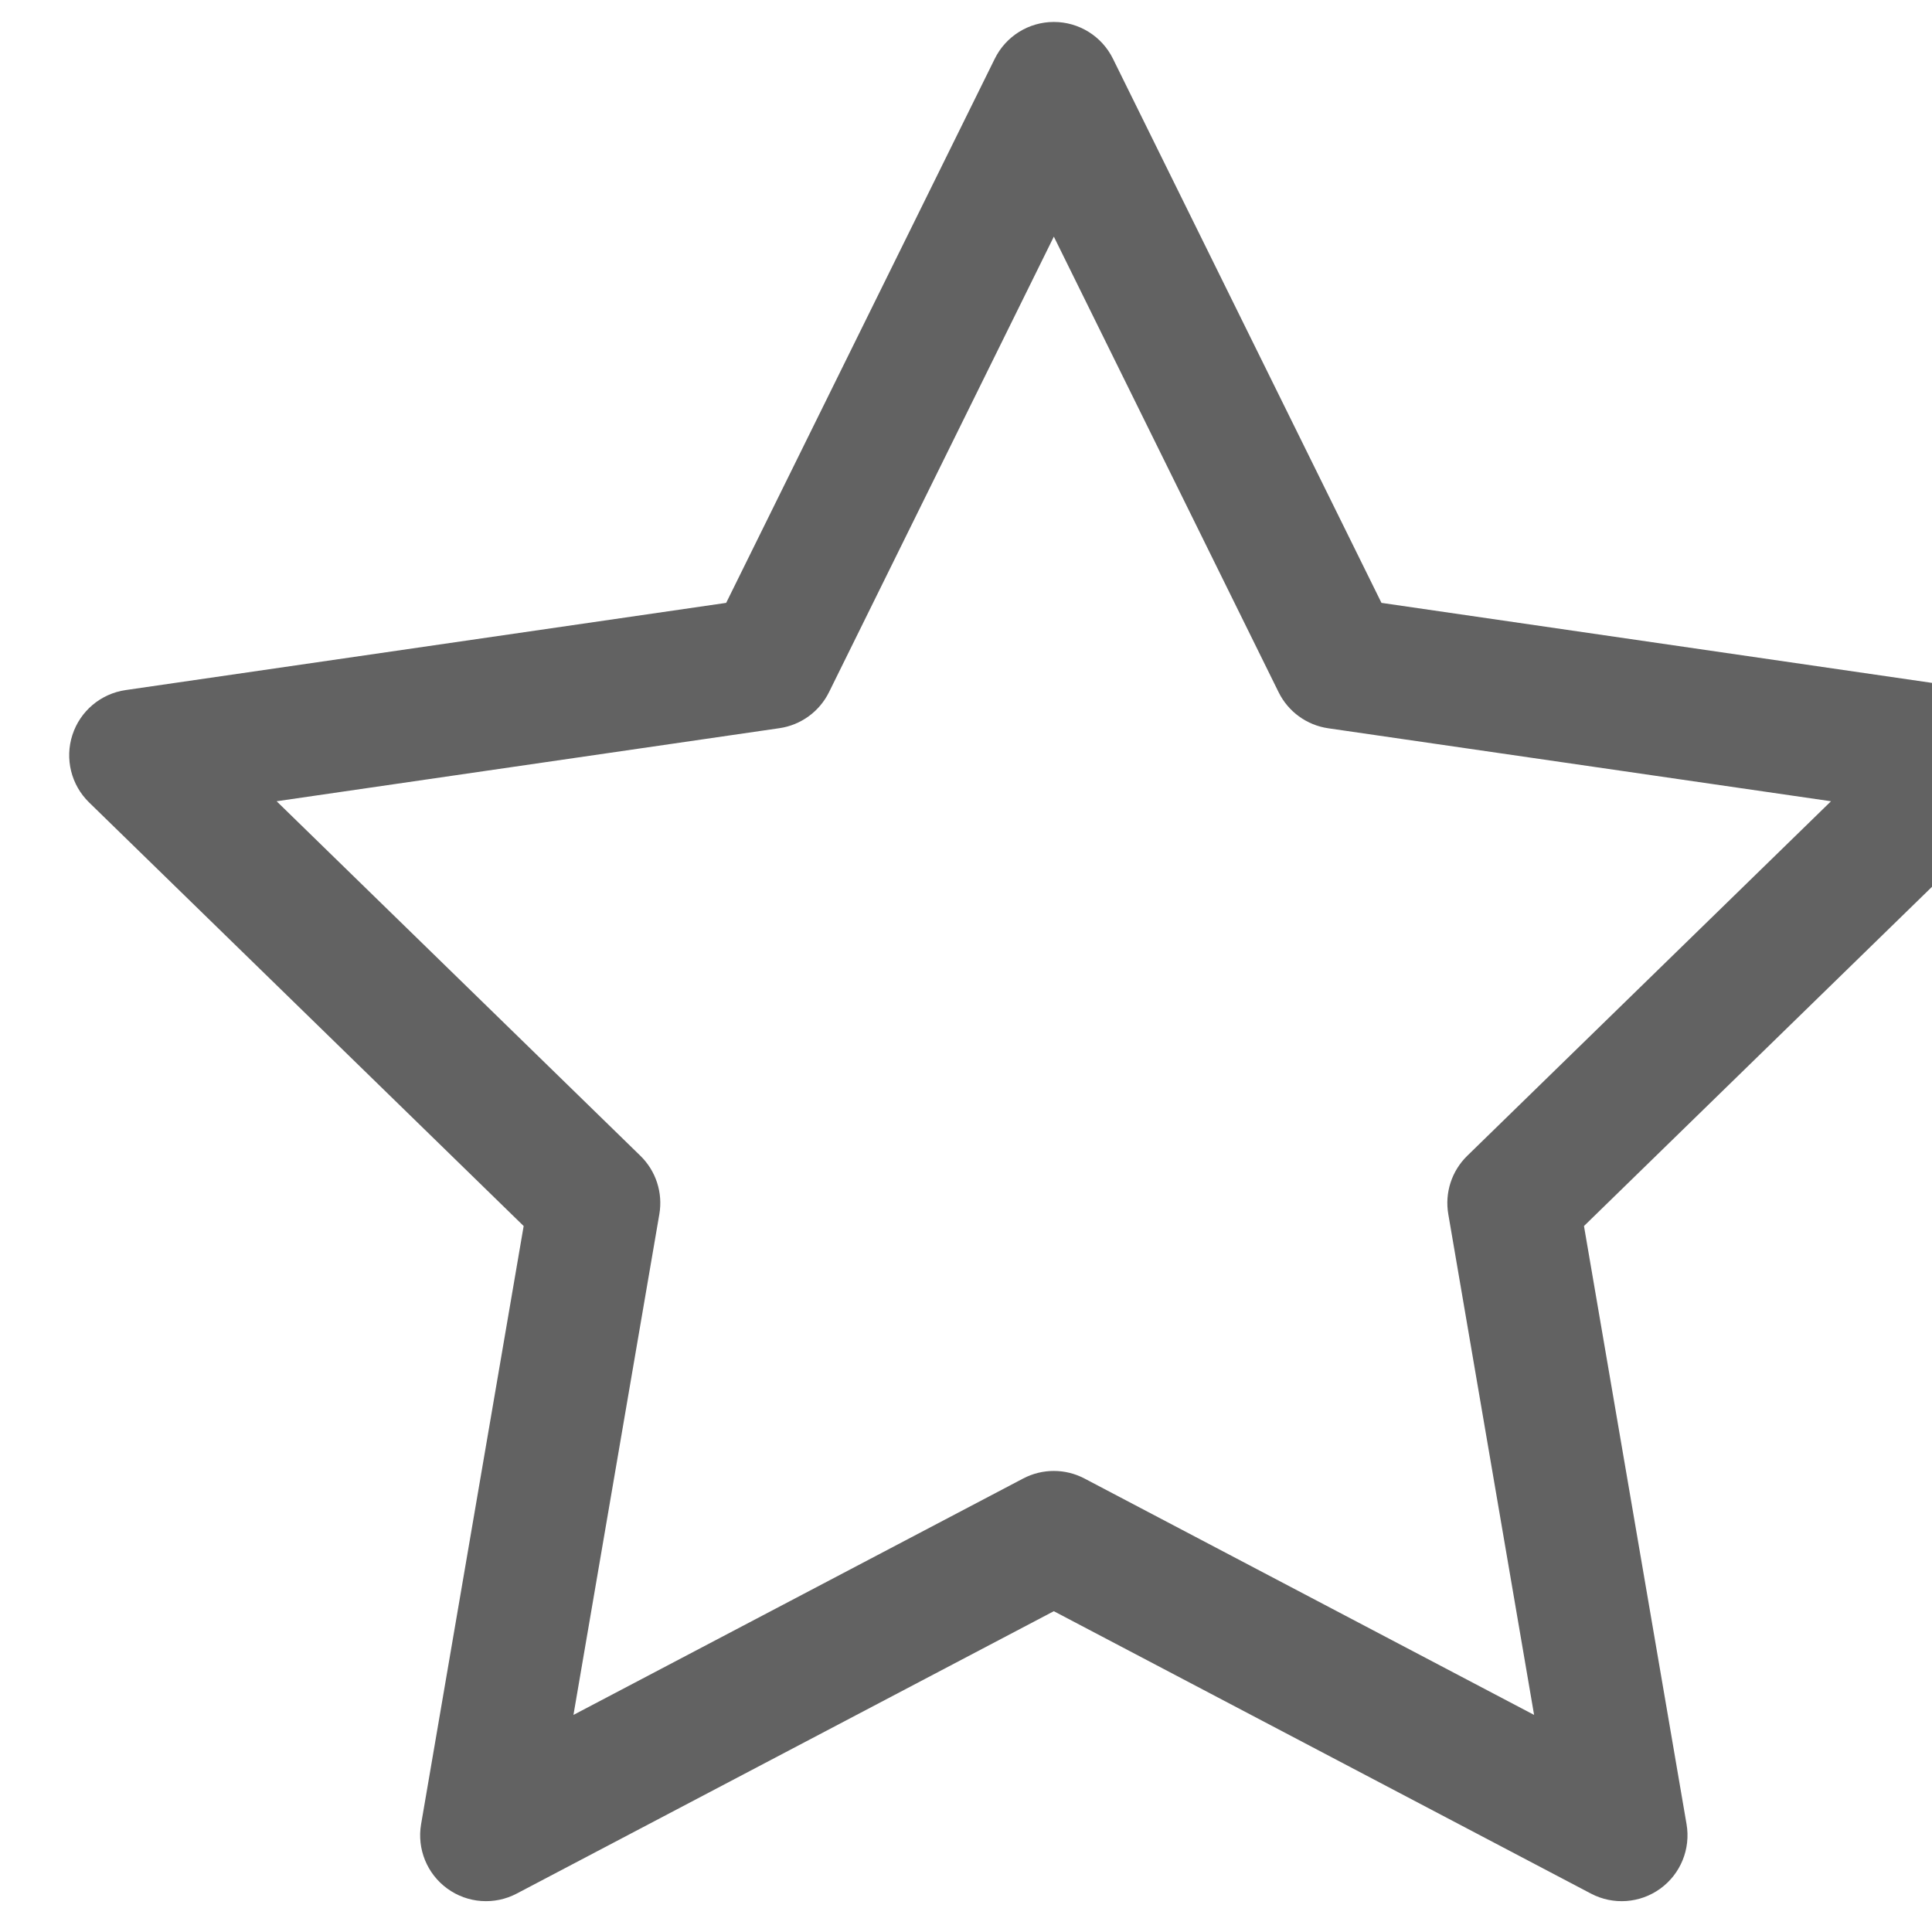
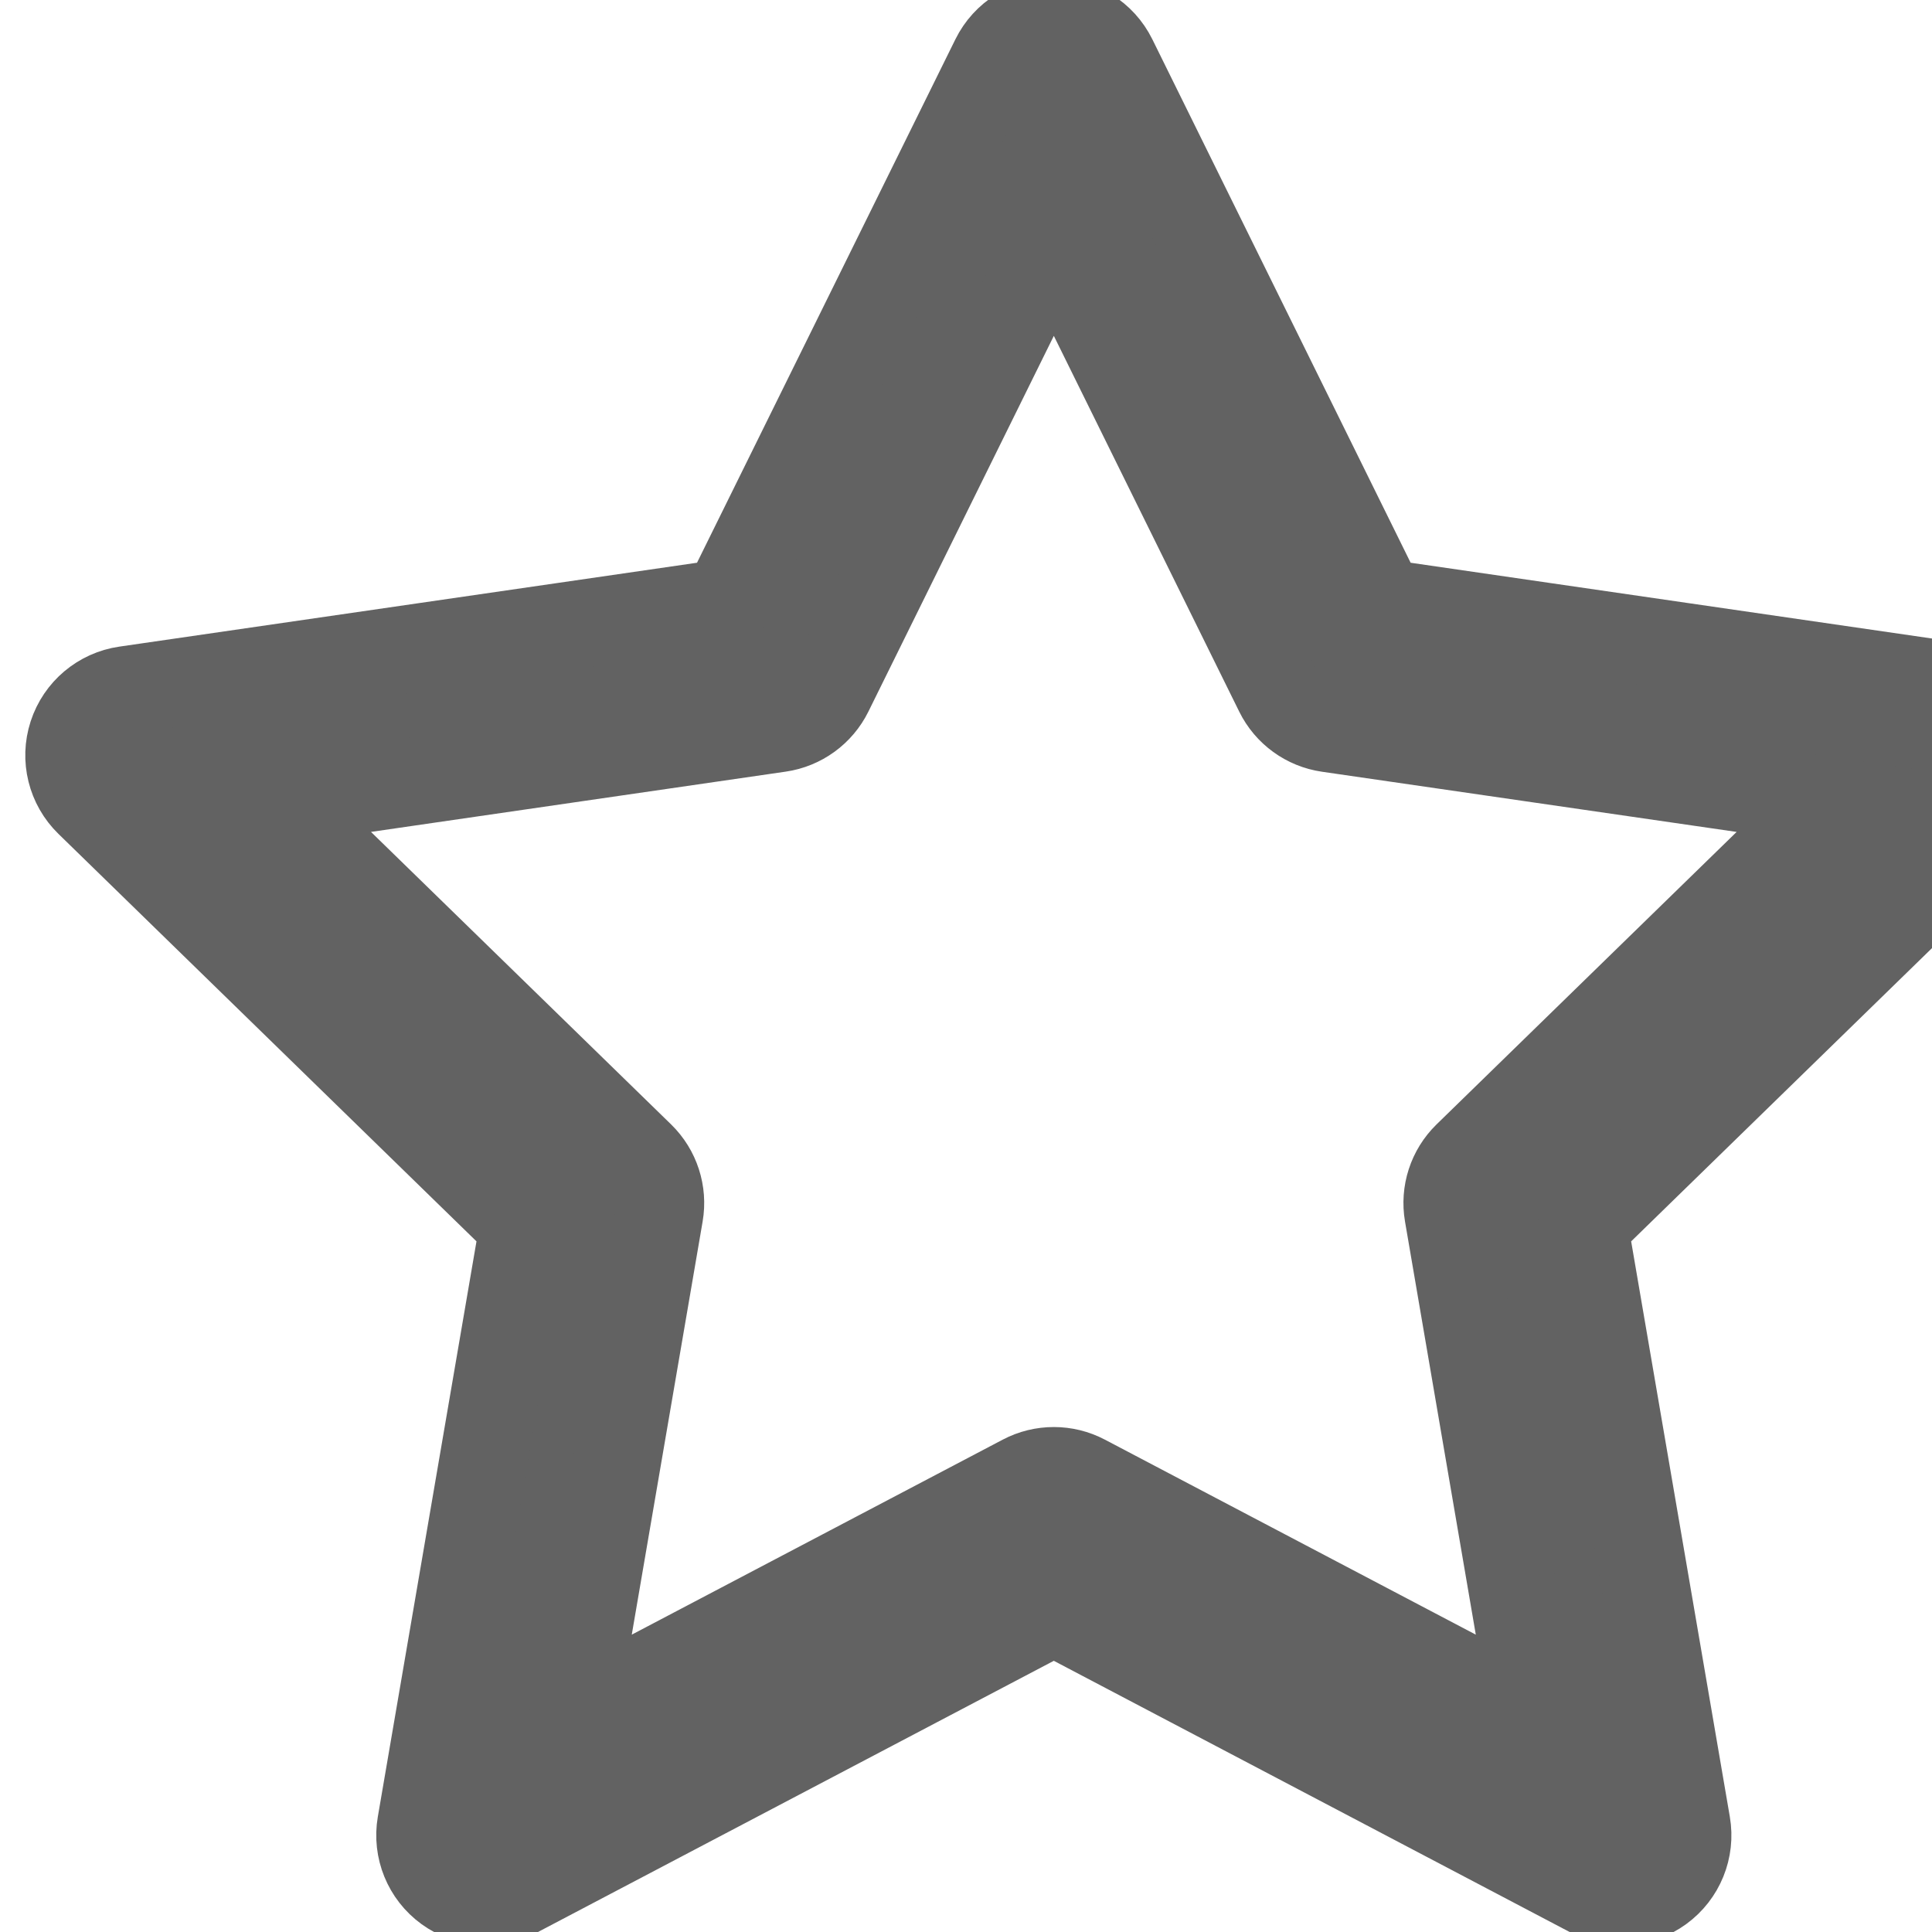
<svg xmlns="http://www.w3.org/2000/svg" width="24" height="24" preserveAspectRatio="xMidYMid meet" viewBox="0 0 22 22" style="-ms-transform: rotate(360deg); -webkit-transform: rotate(360deg); transform: rotate(360deg);">
-   <path fill-rule="evenodd" d="M12 .25a.75.75 0 0 1 .673.418l3.058 6.197l6.839.994a.75.75 0 0 1 .415 1.279l-4.948 4.823l1.168 6.811a.75.75 0 0 1-1.088.791L12 18.347l-6.117 3.216a.75.75 0 0 1-1.088-.79l1.168-6.812l-4.948-4.823a.75.75 0 0 1 .416-1.28l6.838-.993L11.328.668A.75.75 0 0 1 12 .25zm0 2.445L9.44 7.882a.75.75 0 0 1-.565.41l-5.725.832l4.143 4.038a.75.75 0 0 1 .215.664l-.978 5.702l5.121-2.692a.75.75 0 0 1 .698 0l5.12 2.692l-.977-5.702a.75.75 0 0 1 .215-.664l4.143-4.038l-5.725-.831a.75.75 0 0 1-.565-.41L12 2.694z" fill="#626262" />
+   <path fill-rule="evenodd" d="M12 .25a.75.75 0 0 1 .673.418l3.058 6.197l6.839.994a.75.75 0 0 1 .415 1.279l-4.948 4.823l1.168 6.811a.75.75 0 0 1-1.088.791L12 18.347l-6.117 3.216a.75.75 0 0 1-1.088-.79l1.168-6.812l-4.948-4.823a.75.75 0 0 1 .416-1.28l6.838-.993L11.328.668A.75.75 0 0 1 12 .25zm0 2.445L9.44 7.882a.75.75 0 0 1-.565.41l-5.725.832l4.143 4.038a.75.75 0 0 1 .215.664l-.978 5.702l5.121-2.692a.75.75 0 0 1 .698 0l5.12 2.692l-.977-5.702a.75.75 0 0 1 .215-.664l4.143-4.038l-5.725-.831a.75.75 0 0 1-.565-.41L12 2.694z" fill="#626262" stroke="#626262" />
  <rect x="0" y="0" width="24" height="24" fill="rgba(0, 0, 0, 0)" />
</svg>
